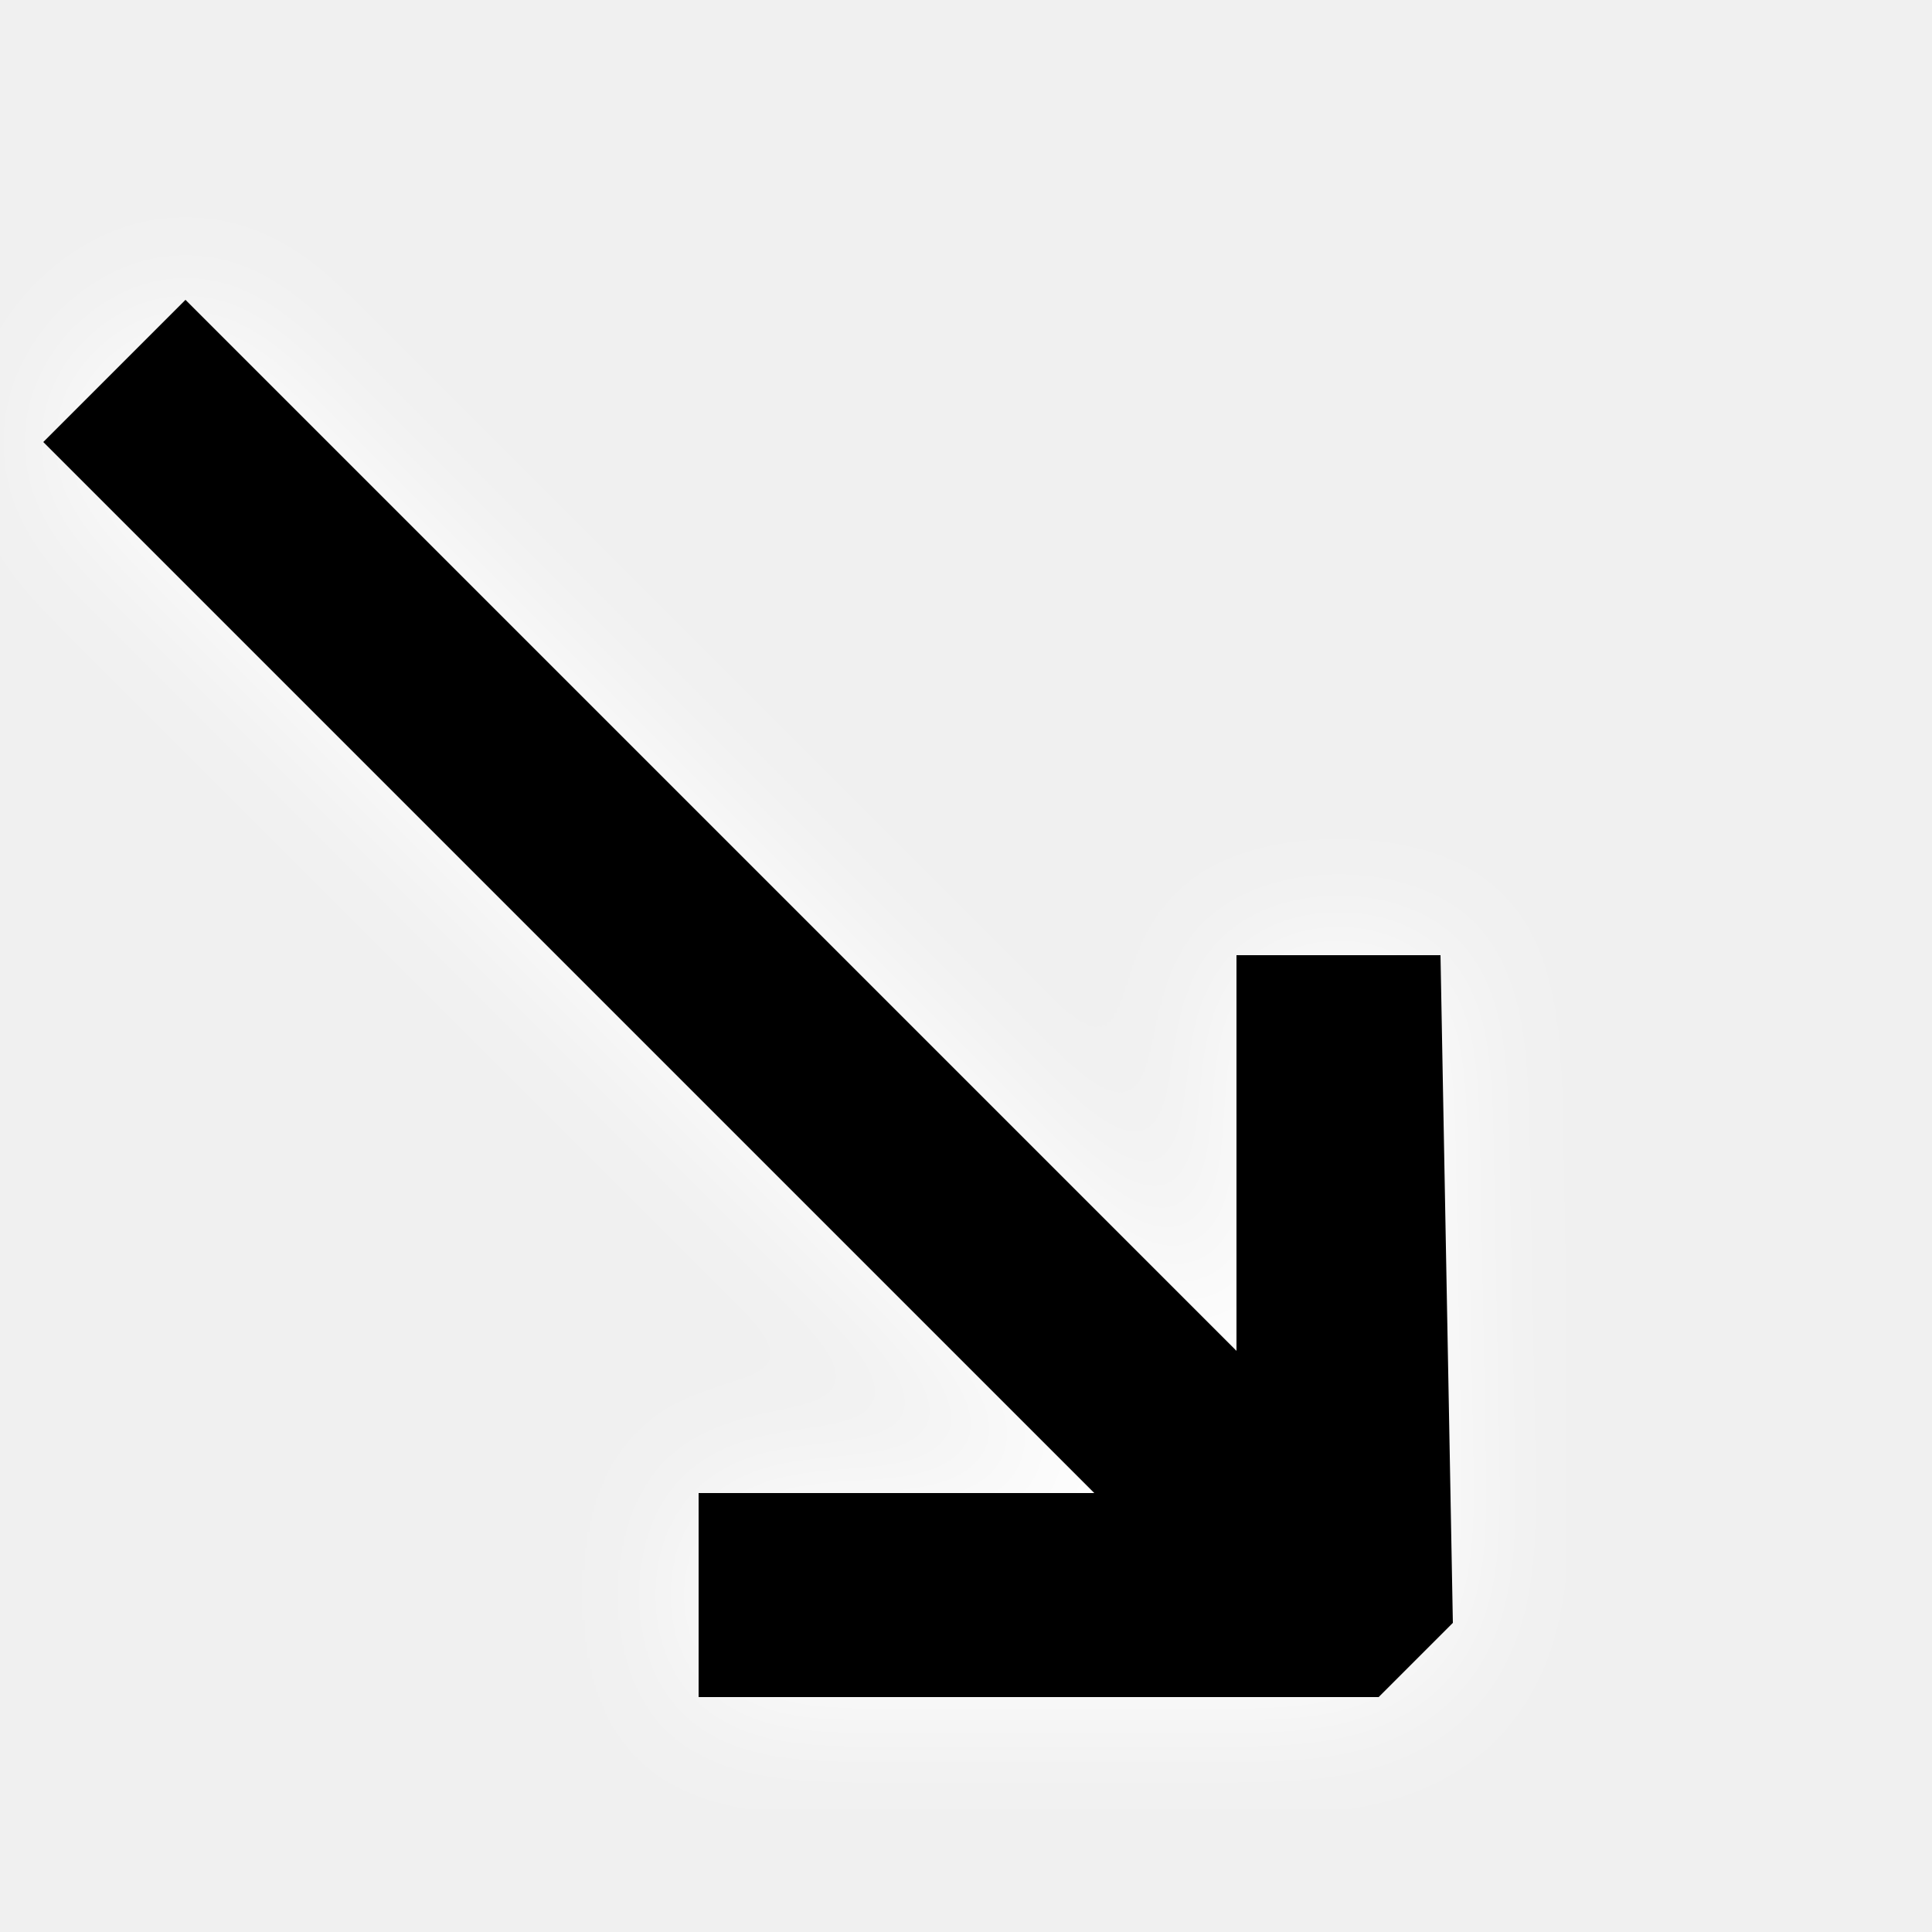
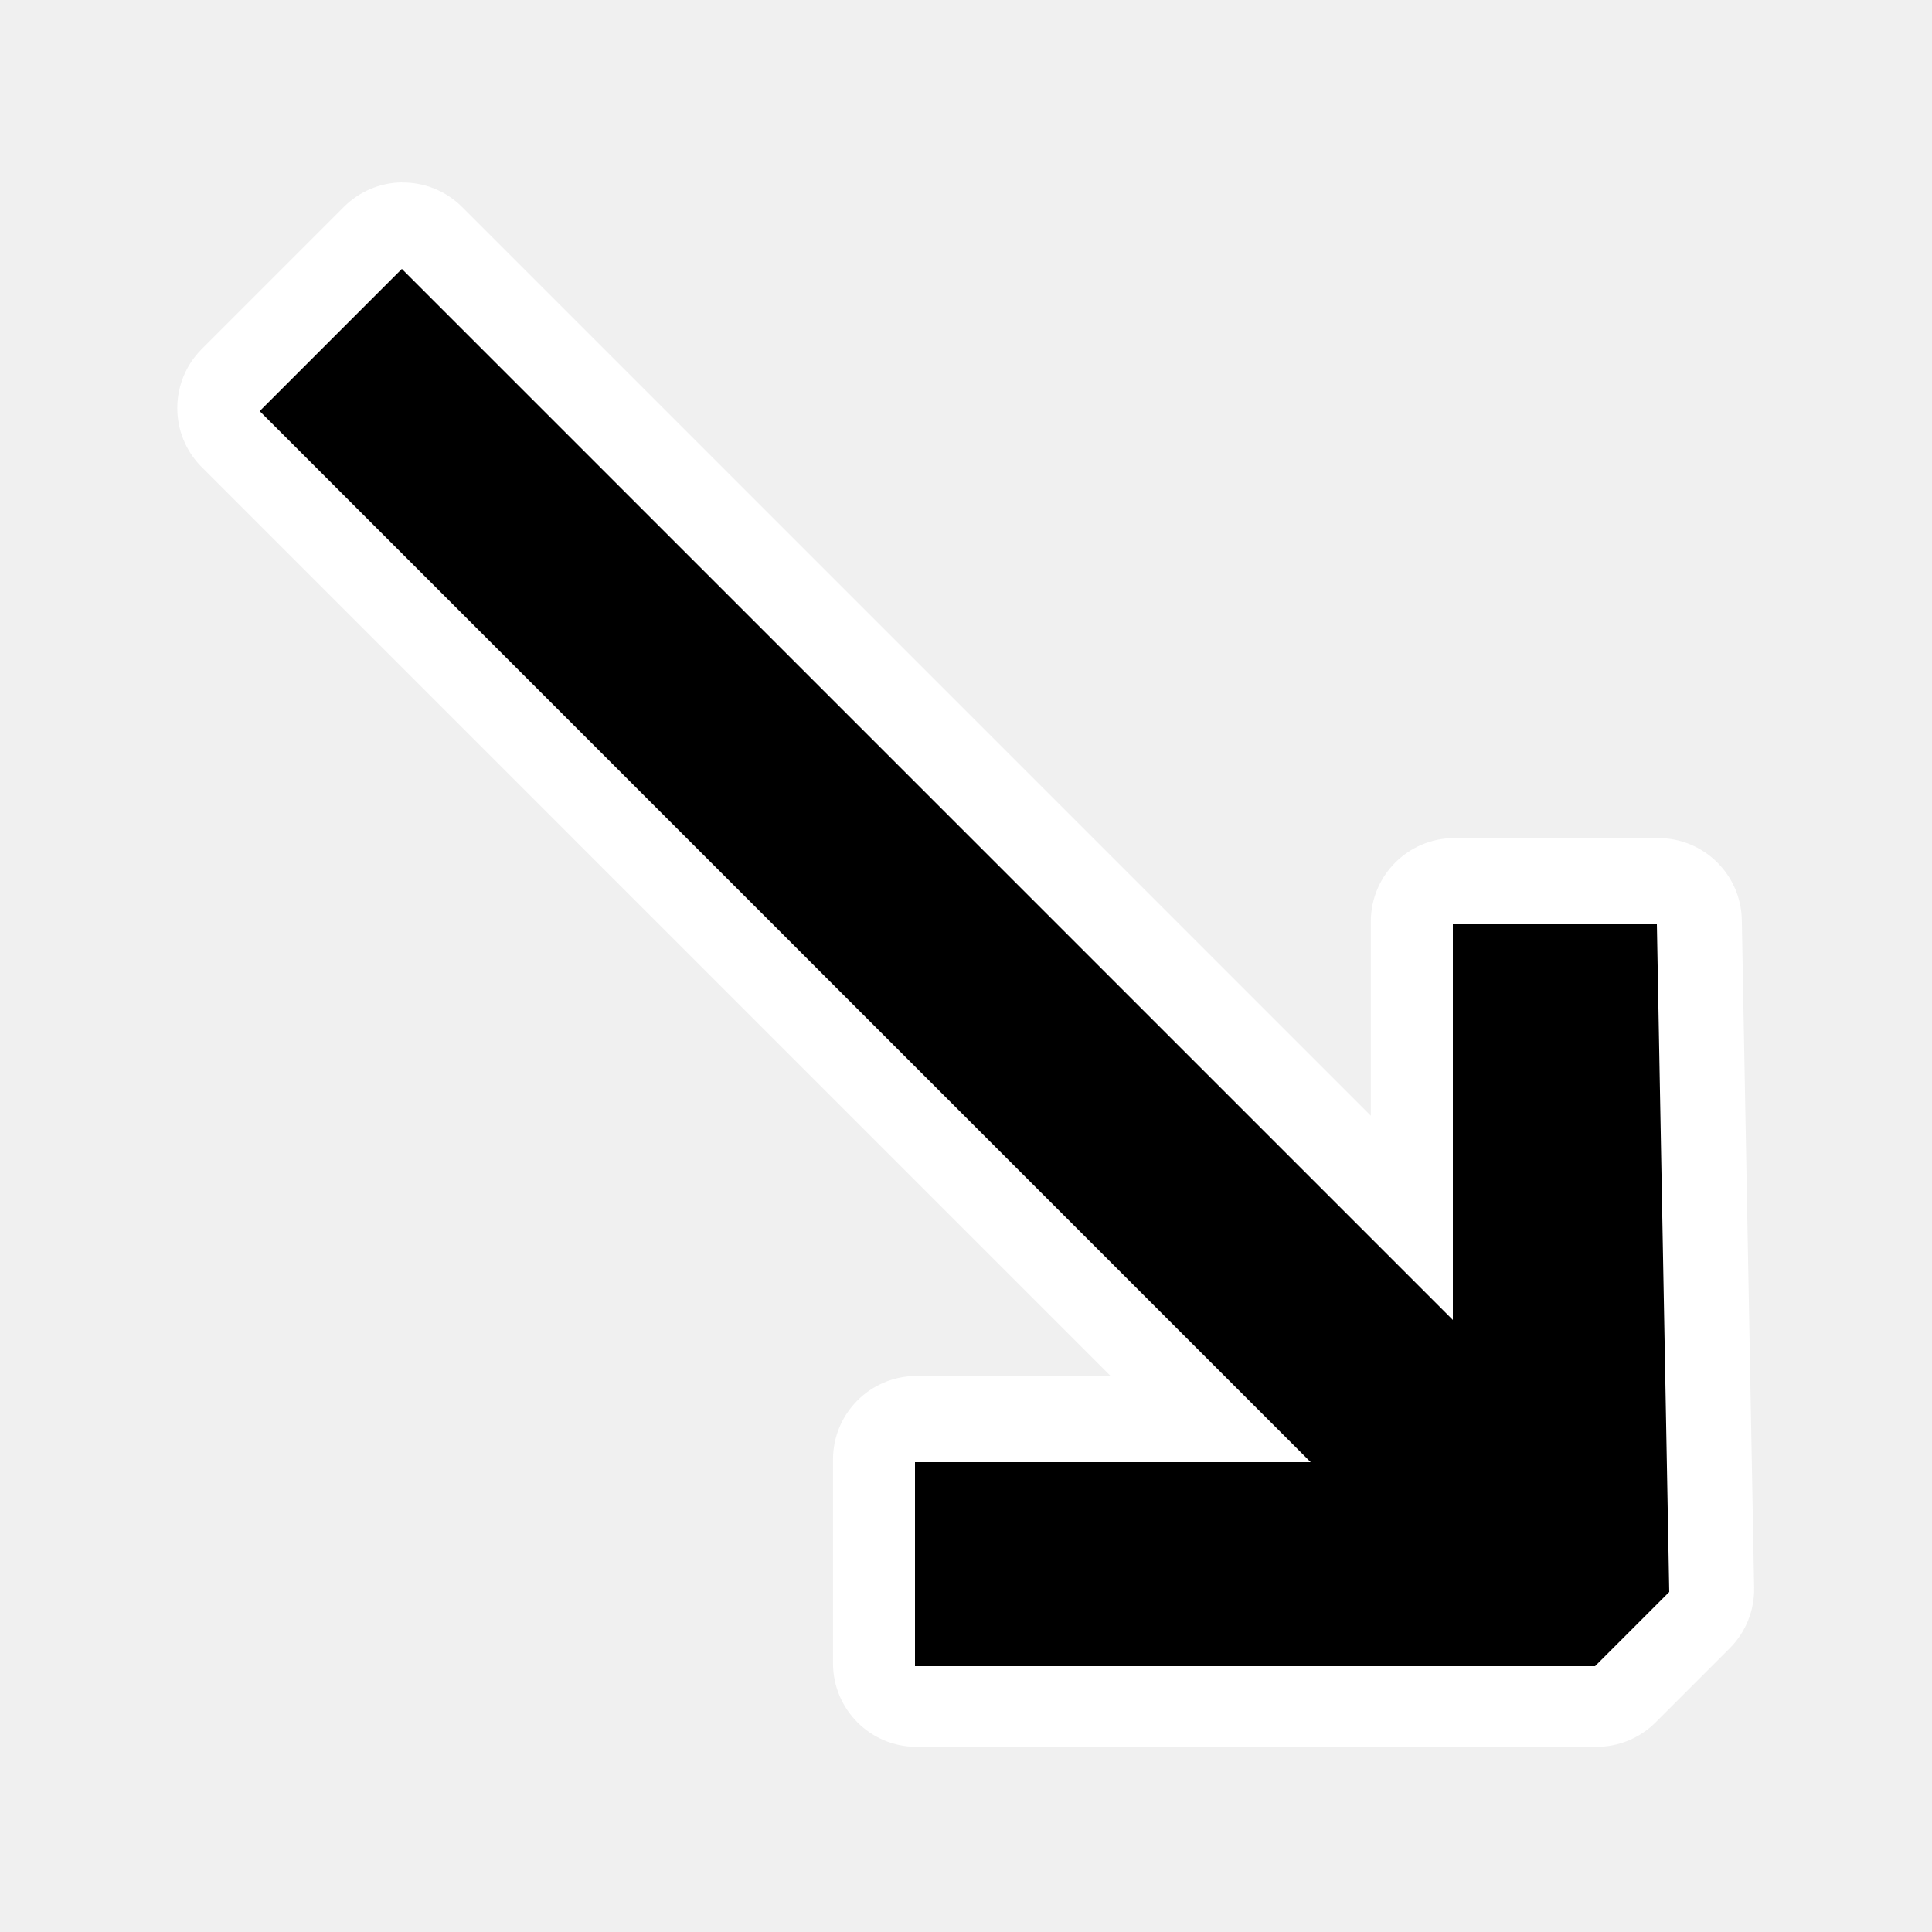
<svg xmlns="http://www.w3.org/2000/svg" width="5mm" height="5mm" version="1.1" viewBox="0 0 5 5">
-   <defs>
-     <filter id="filter1760" x="-.12" y="-.12" color-interpolation-filters="sRGB">
-       <feGaussianBlur stdDeviation="1.124" />
-     </filter>
-   </defs>
-   <g transform="translate(0,-292)">
-     <g transform="matrix(.16 0 0 .16 -30 253)" fill="#fff" filter="url(#filter1760)" aria-label="↘">
-       <path d="m211 270-1.2 1.2h-11v-3.3h6.4l-17-17 2.3-2.3 17 17v-6.4h3.3z" fill="#fff" stroke-width="1.6" />
-     </g>
-     <g transform="matrix(.16 0 0 .16 -30 253)" aria-label="↘">
-       <path d="m211 270-1.2 1.2h-11v-3.3h6.4l-17-17 2.3-2.3 17 17v-6.4h3.3z" stroke-width="1.6" />
-     </g>
+   <g transform="matrix(.16 0 0 .16 -29.44 -39.08)" fill="#fff" aria-label="↘">
+     <path d="m190.5 247.2a1.351 1.351 0 0 0-0.936 0.395l-2.301 2.301a1.351 1.351 0 0 0 0 1.91l14.7 14.7h-3.139a1.351 1.351 0 0 0-1.35 1.35v3.299a1.351 1.351 0 0 0 1.35 1.35h11a1.351 1.351 0 0 0 0.955-0.395l1.199-1.199a1.351 1.351 0 0 0 0.395-0.981l-0.199-10.8a1.351 1.351 0 0 0-1.35-1.324h-3.301a1.351 1.351 0 0 0-1.35 1.35v3.141l-14.7-14.7a1.351 1.351 0 0 0-0.975-0.395z" fill="#fff" stroke-width="1.6" />
+   </g>
+   <g transform="matrix(.16 0 0 .16 -29.44 -39.08)" aria-label="↘">
+     <path d="m211 270-1.2 1.2h-11v-3.3h6.4l-17-17 2.3-2.3 17 17v-6.4h3.3z" stroke-width="1.6" />
  </g>
</svg>
